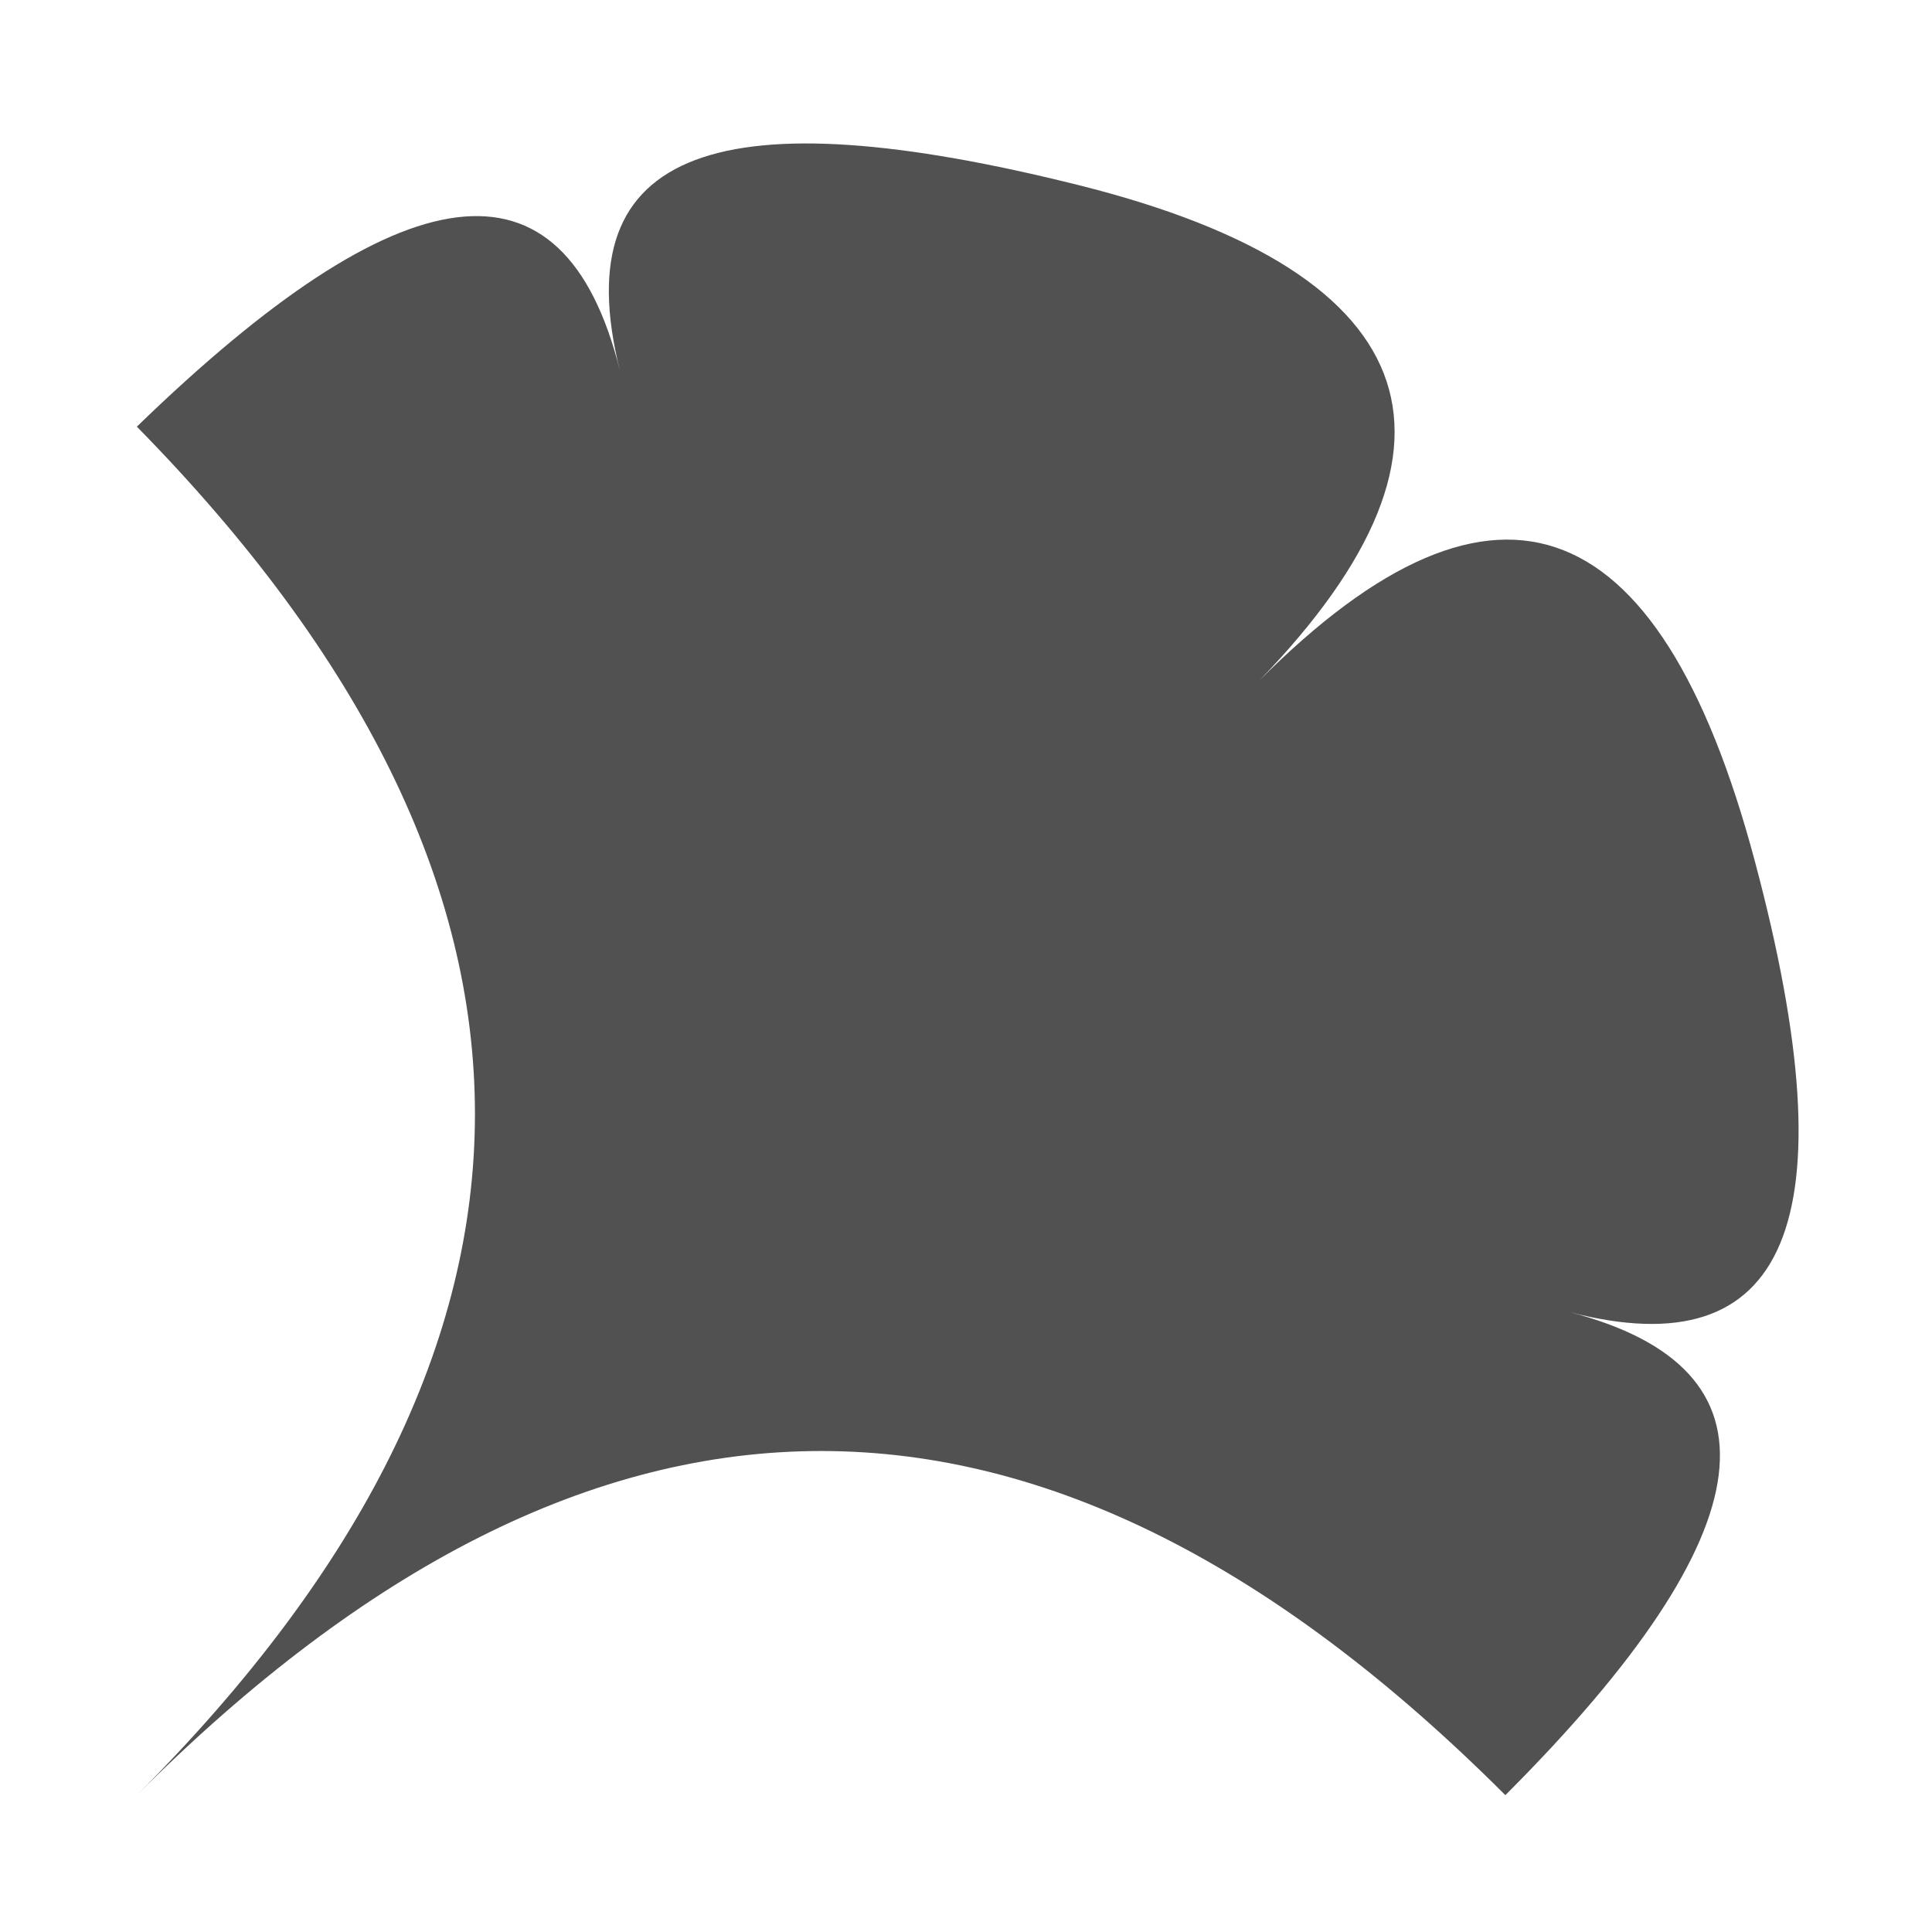
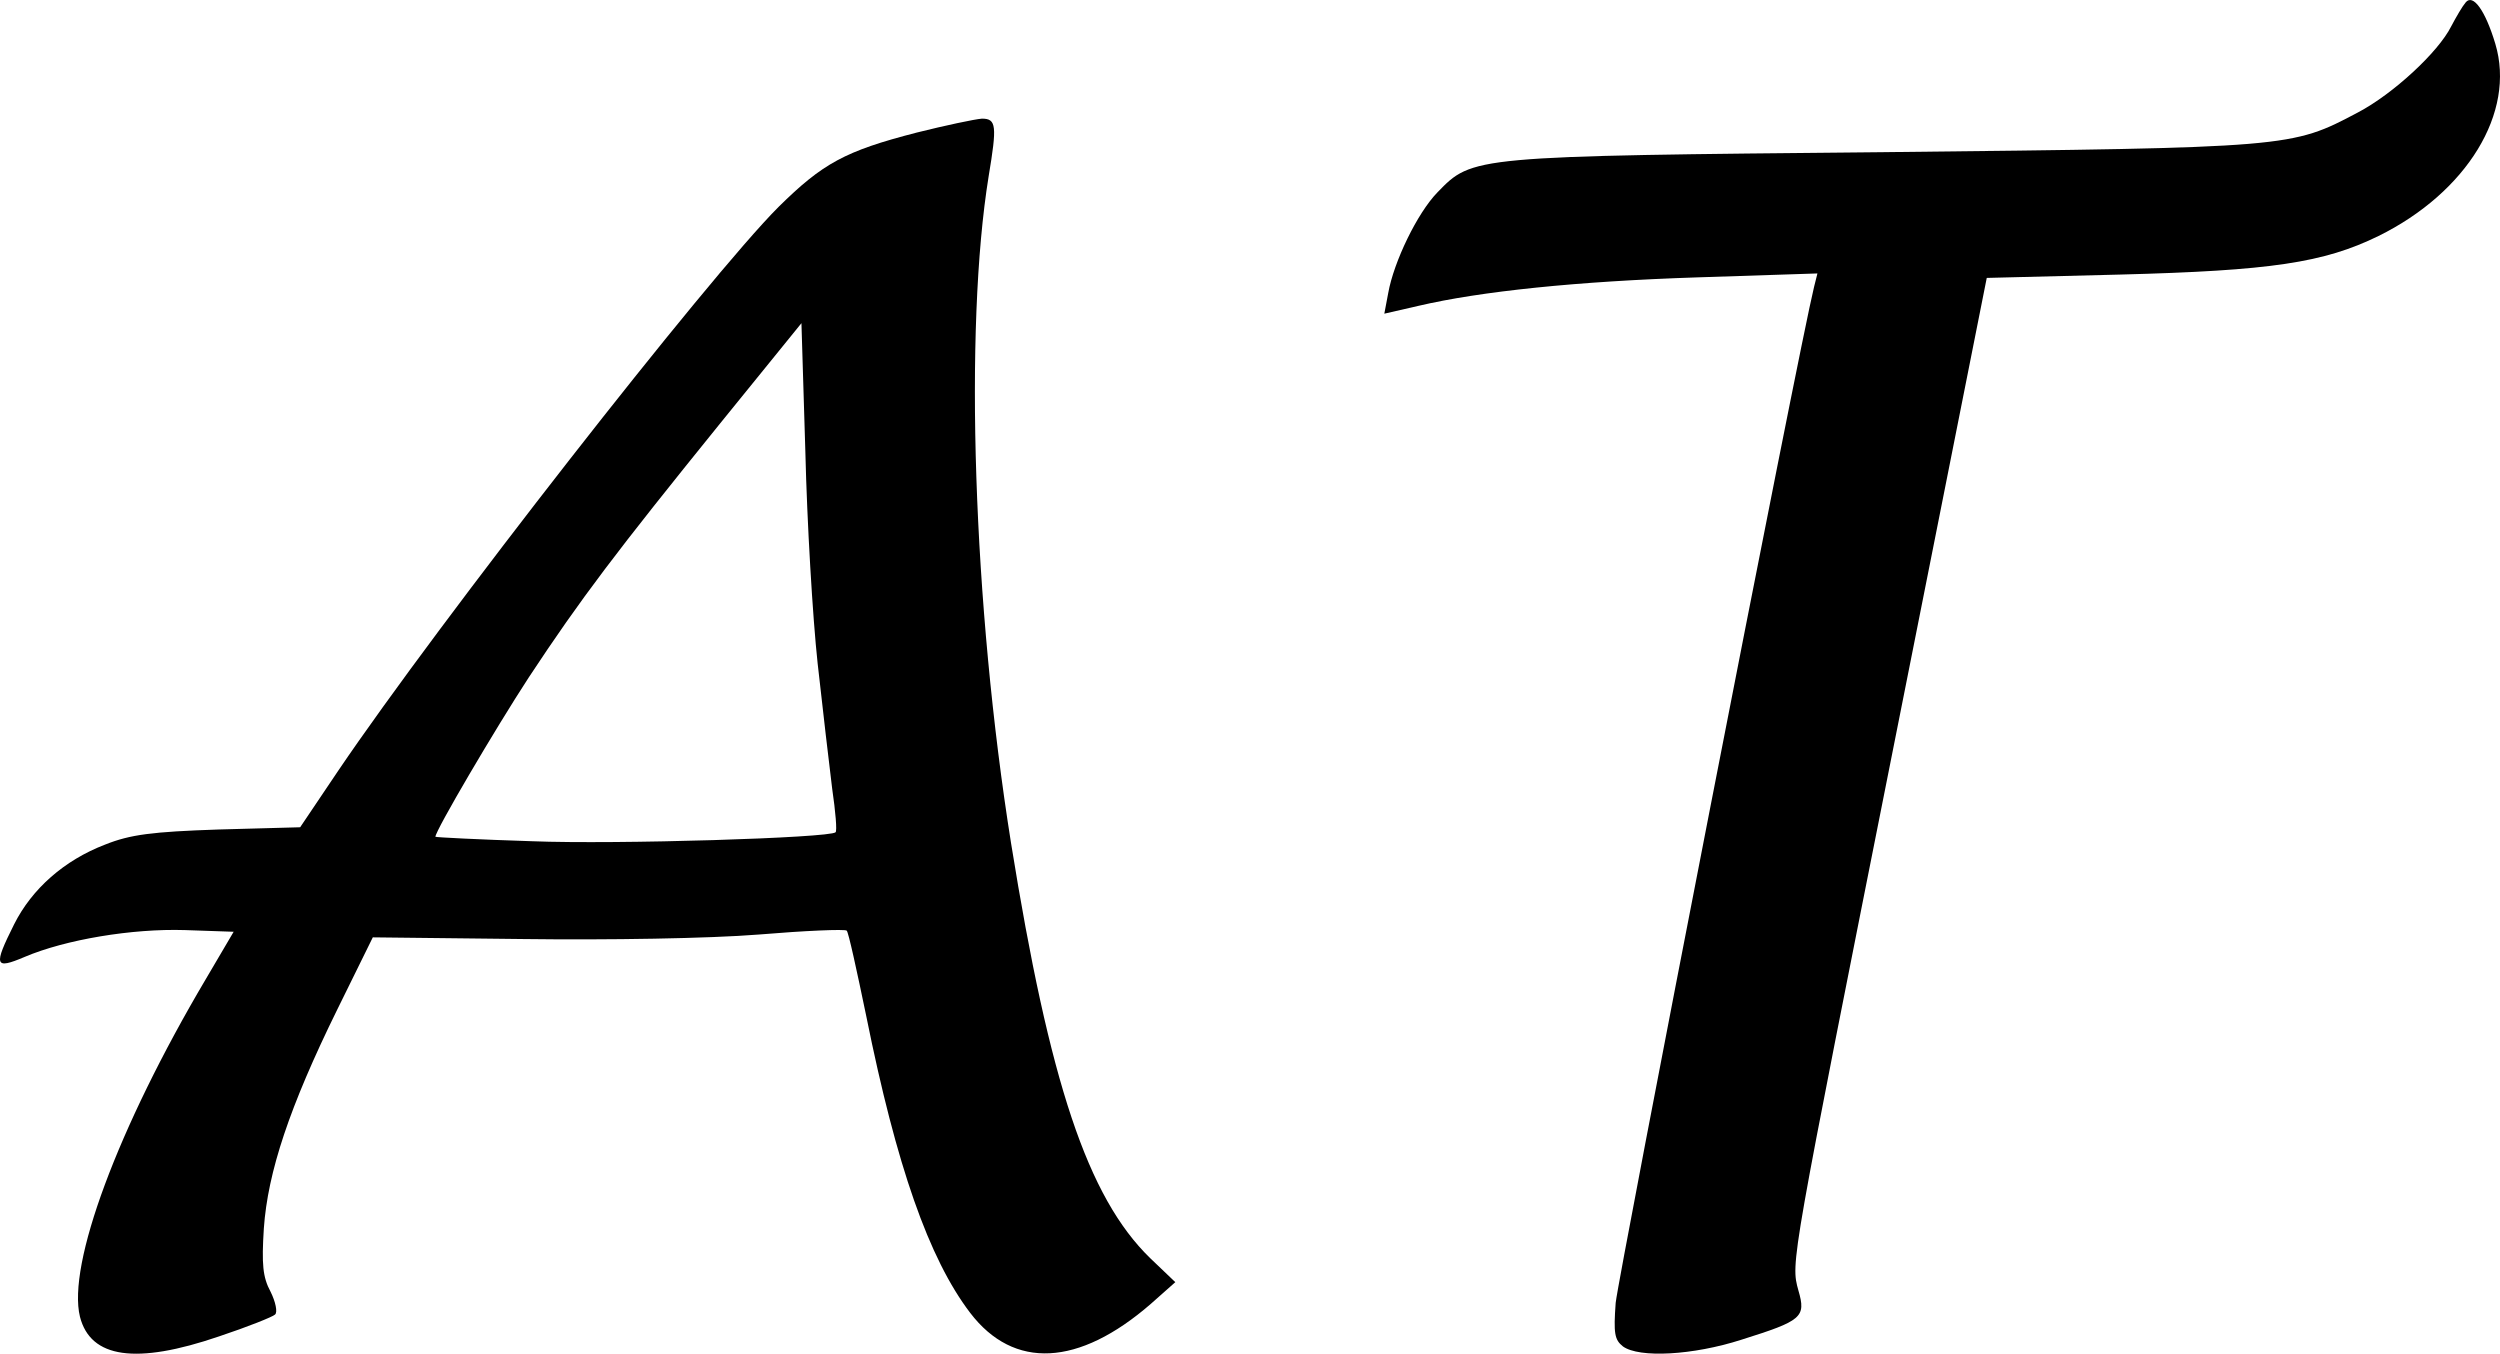
- <svg xmlns="http://www.w3.org/2000/svg" version="1.1" x="0px" y="0px" width="24px" height="24px" viewBox="0 0 24 24">
-   <style type="text/css">
- 	.st0{fill:#515151;}
- </style>
-   <path class="st0" d="M1.7,22.3c5.7-5.7,11.3-5.7,17,0c3.3-3.3,3.5-5.3,0.8-6c2.7,0.7,3.5-1.1,2.3-5.6s-3.3-5.2-6.3-2.1  c3-3,2.3-5.2-2.1-6.3S7,1.8,7.7,4.6C7,1.8,5,2.1,1.7,5.3C7.3,11,7.3,16.7,1.7,22.3" />
+ <svg xmlns="http://www.w3.org/2000/svg" version="1.0" preserveAspectRatio="xMidYMid meet" viewBox="26.09 107.77 447.35 242.23">
+   <g transform="translate(0,505) scale(0.1,-0.1)" fill="#000000" stroke="none">
+     <path d="M4673 3968 c-6 -7 -17 -26 -26 -43 -23 -46 -104 -121 -167 -154 -119 -63 -119 -63 -850 -71 -737 -7 -734 -7 -797 -72 -36 -37 -78 -124 -88 -180 l-7 -37 61 14 c111 26 284 44 500 51 l214 7 -6 -24 c-27 -109 -350 -1769 -355 -1818 -4 -55 -2 -66 13 -78 29 -21 125 -16 212 12 108 34 116 40 102 88 -14 51 -15 41 175 997 l162 815 239 6 c269 7 364 21 462 69 158 78 246 221 209 344 -18 60 -40 90 -53 74z" />
+     <path d="M1901 3735 c-128 -33 -168 -55 -247 -133 -126 -126 -608 -743 -788 -1009 l-68 -101 -146 -4 c-119 -4 -158 -9 -203 -27 -73 -28 -131 -79 -163 -143 -37 -74 -35 -81 19 -58 73 31 192 51 287 48 l87 -3 -50 -85 c-158 -267 -248 -511 -225 -604 19 -74 100 -86 249 -35 51 17 96 35 100 39 5 4 1 23 -8 41 -14 26 -16 49 -12 113 7 101 46 218 131 391 l64 130 268 -3 c153 -2 335 1 422 8 84 7 155 10 158 7 3 -2 18 -71 35 -153 54 -268 112 -434 186 -531 78 -102 194 -96 323 16 l44 39 -45 43 c-112 109 -180 314 -249 743 -68 427 -84 921 -40 1193 15 90 14 103 -12 103 -13 -1 -65 -12 -117 -25z m-177 -950 c9 -82 21 -183 26 -224 6 -41 9 -76 6 -78 -10 -10 -392 -22 -543 -16 -95 3 -173 7 -173 8 0 11 107 193 167 285 93 141 156 224 342 454 l146 180 7 -230 c3 -126 13 -296 22 -379z" />
+   </g>
</svg>
